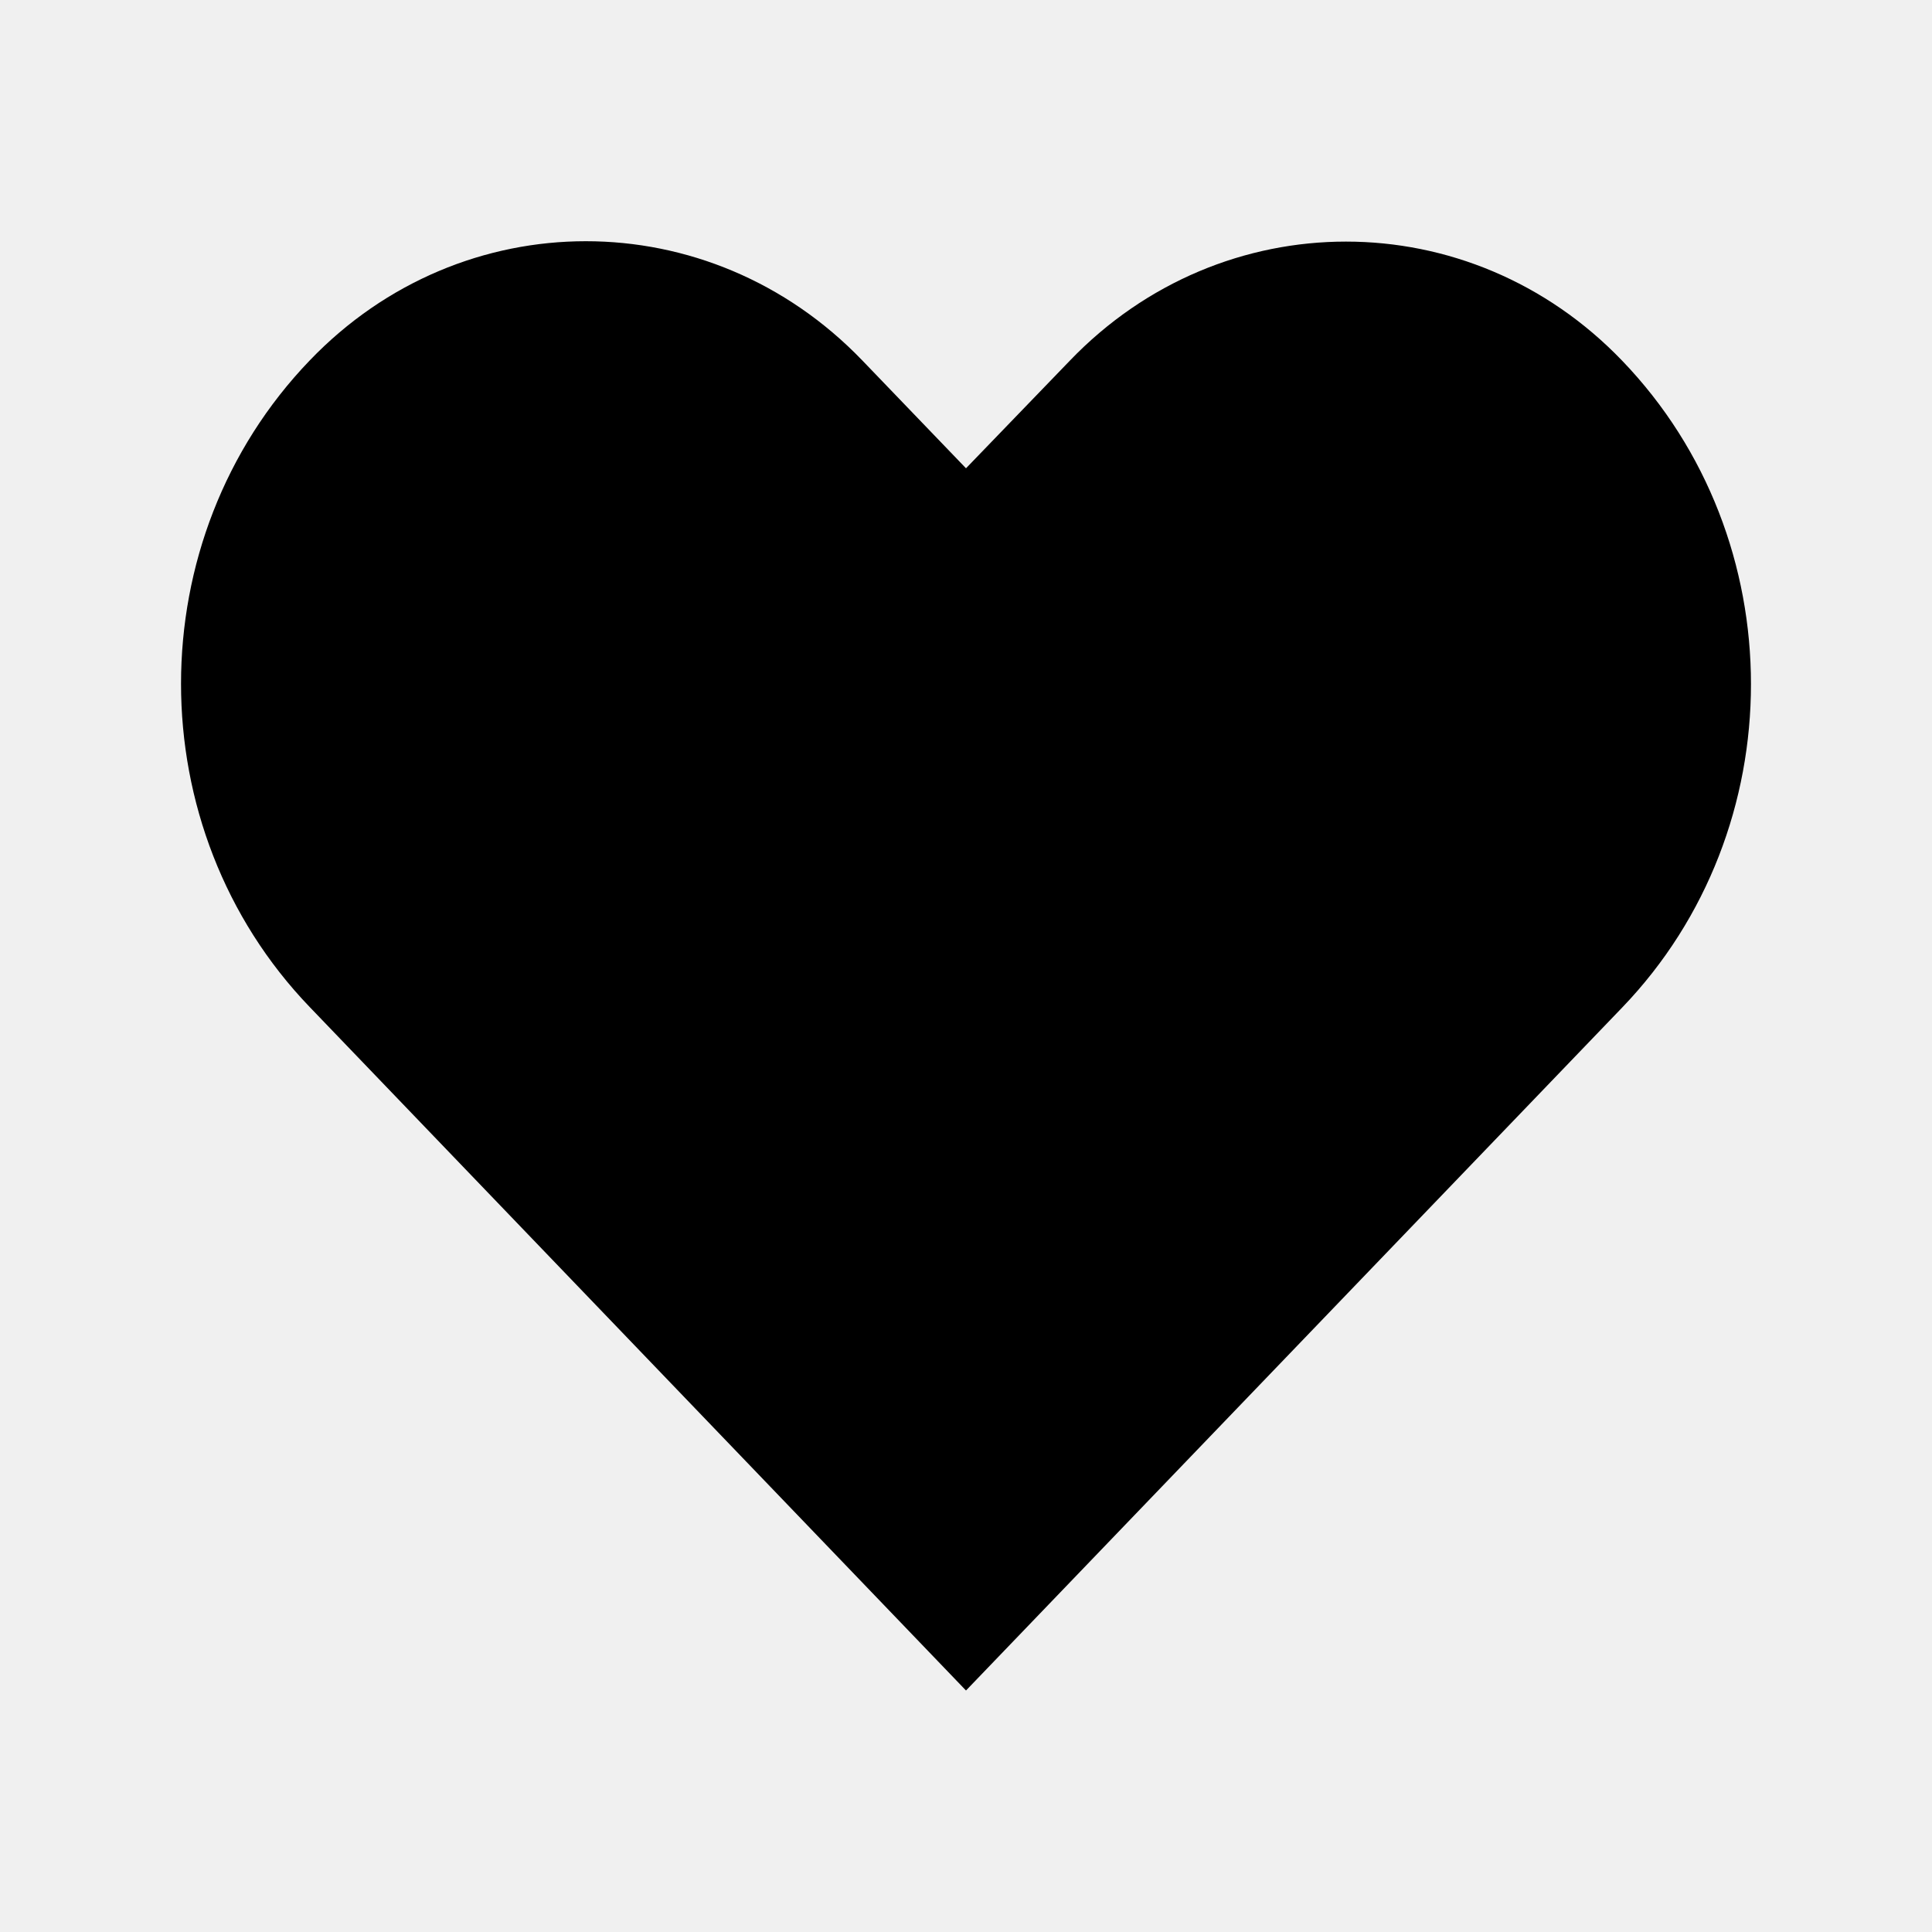
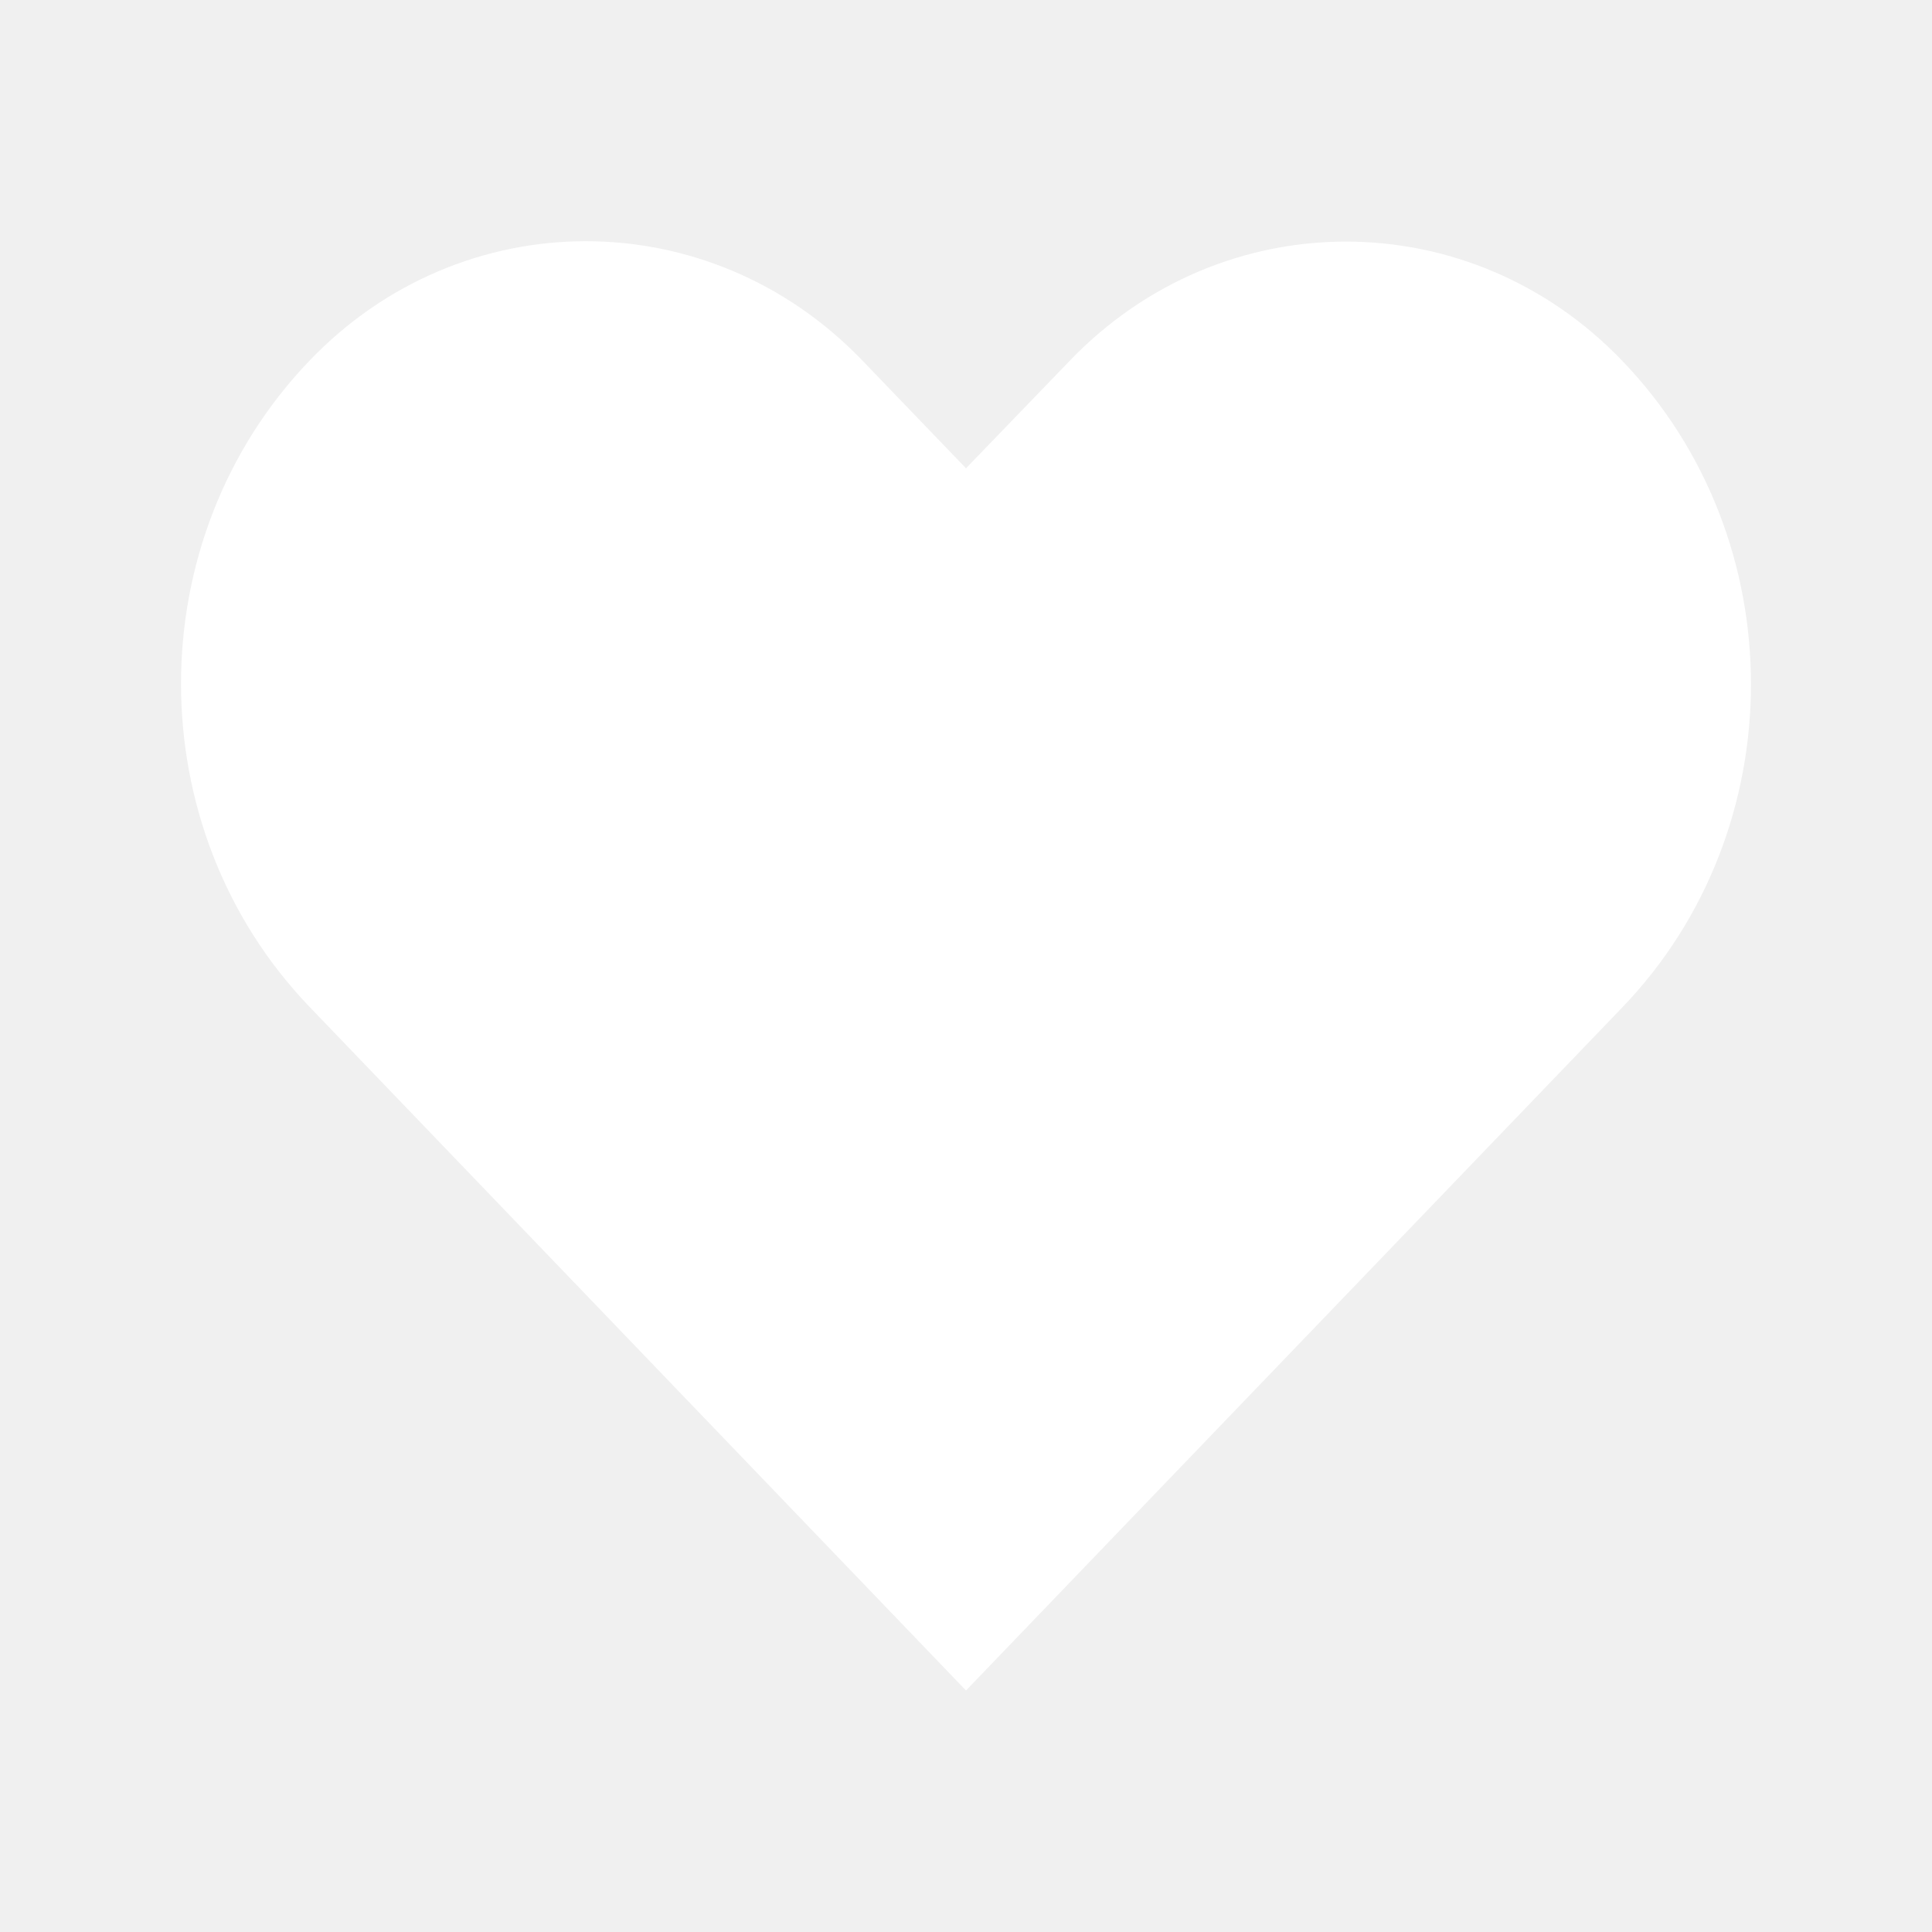
- <svg xmlns="http://www.w3.org/2000/svg" height="30px" id="Layer_1" style="enable-background:new 0 0 512 512;" version="1.1" viewBox="0 0 512 512" width="30px" xml:space="preserve">
+ <svg xmlns="http://www.w3.org/2000/svg" height="30px" id="Layer_1" fill="white" style="enable-background:new 0 0 512 512;" version="1.1" viewBox="0 0 512 512" width="30px" xml:space="preserve">
  <g>
    <path d="M429.9,95.6c-40.4-42.1-106-42.1-146.4,0L256,124.1l-27.5-28.6c-40.5-42.1-106-42.1-146.4,0c-45.5,47.3-45.5,124.1,0,171.4   L256,448l173.9-181C475.4,219.7,475.4,142.9,429.9,95.6z" />
  </g>
</svg>
